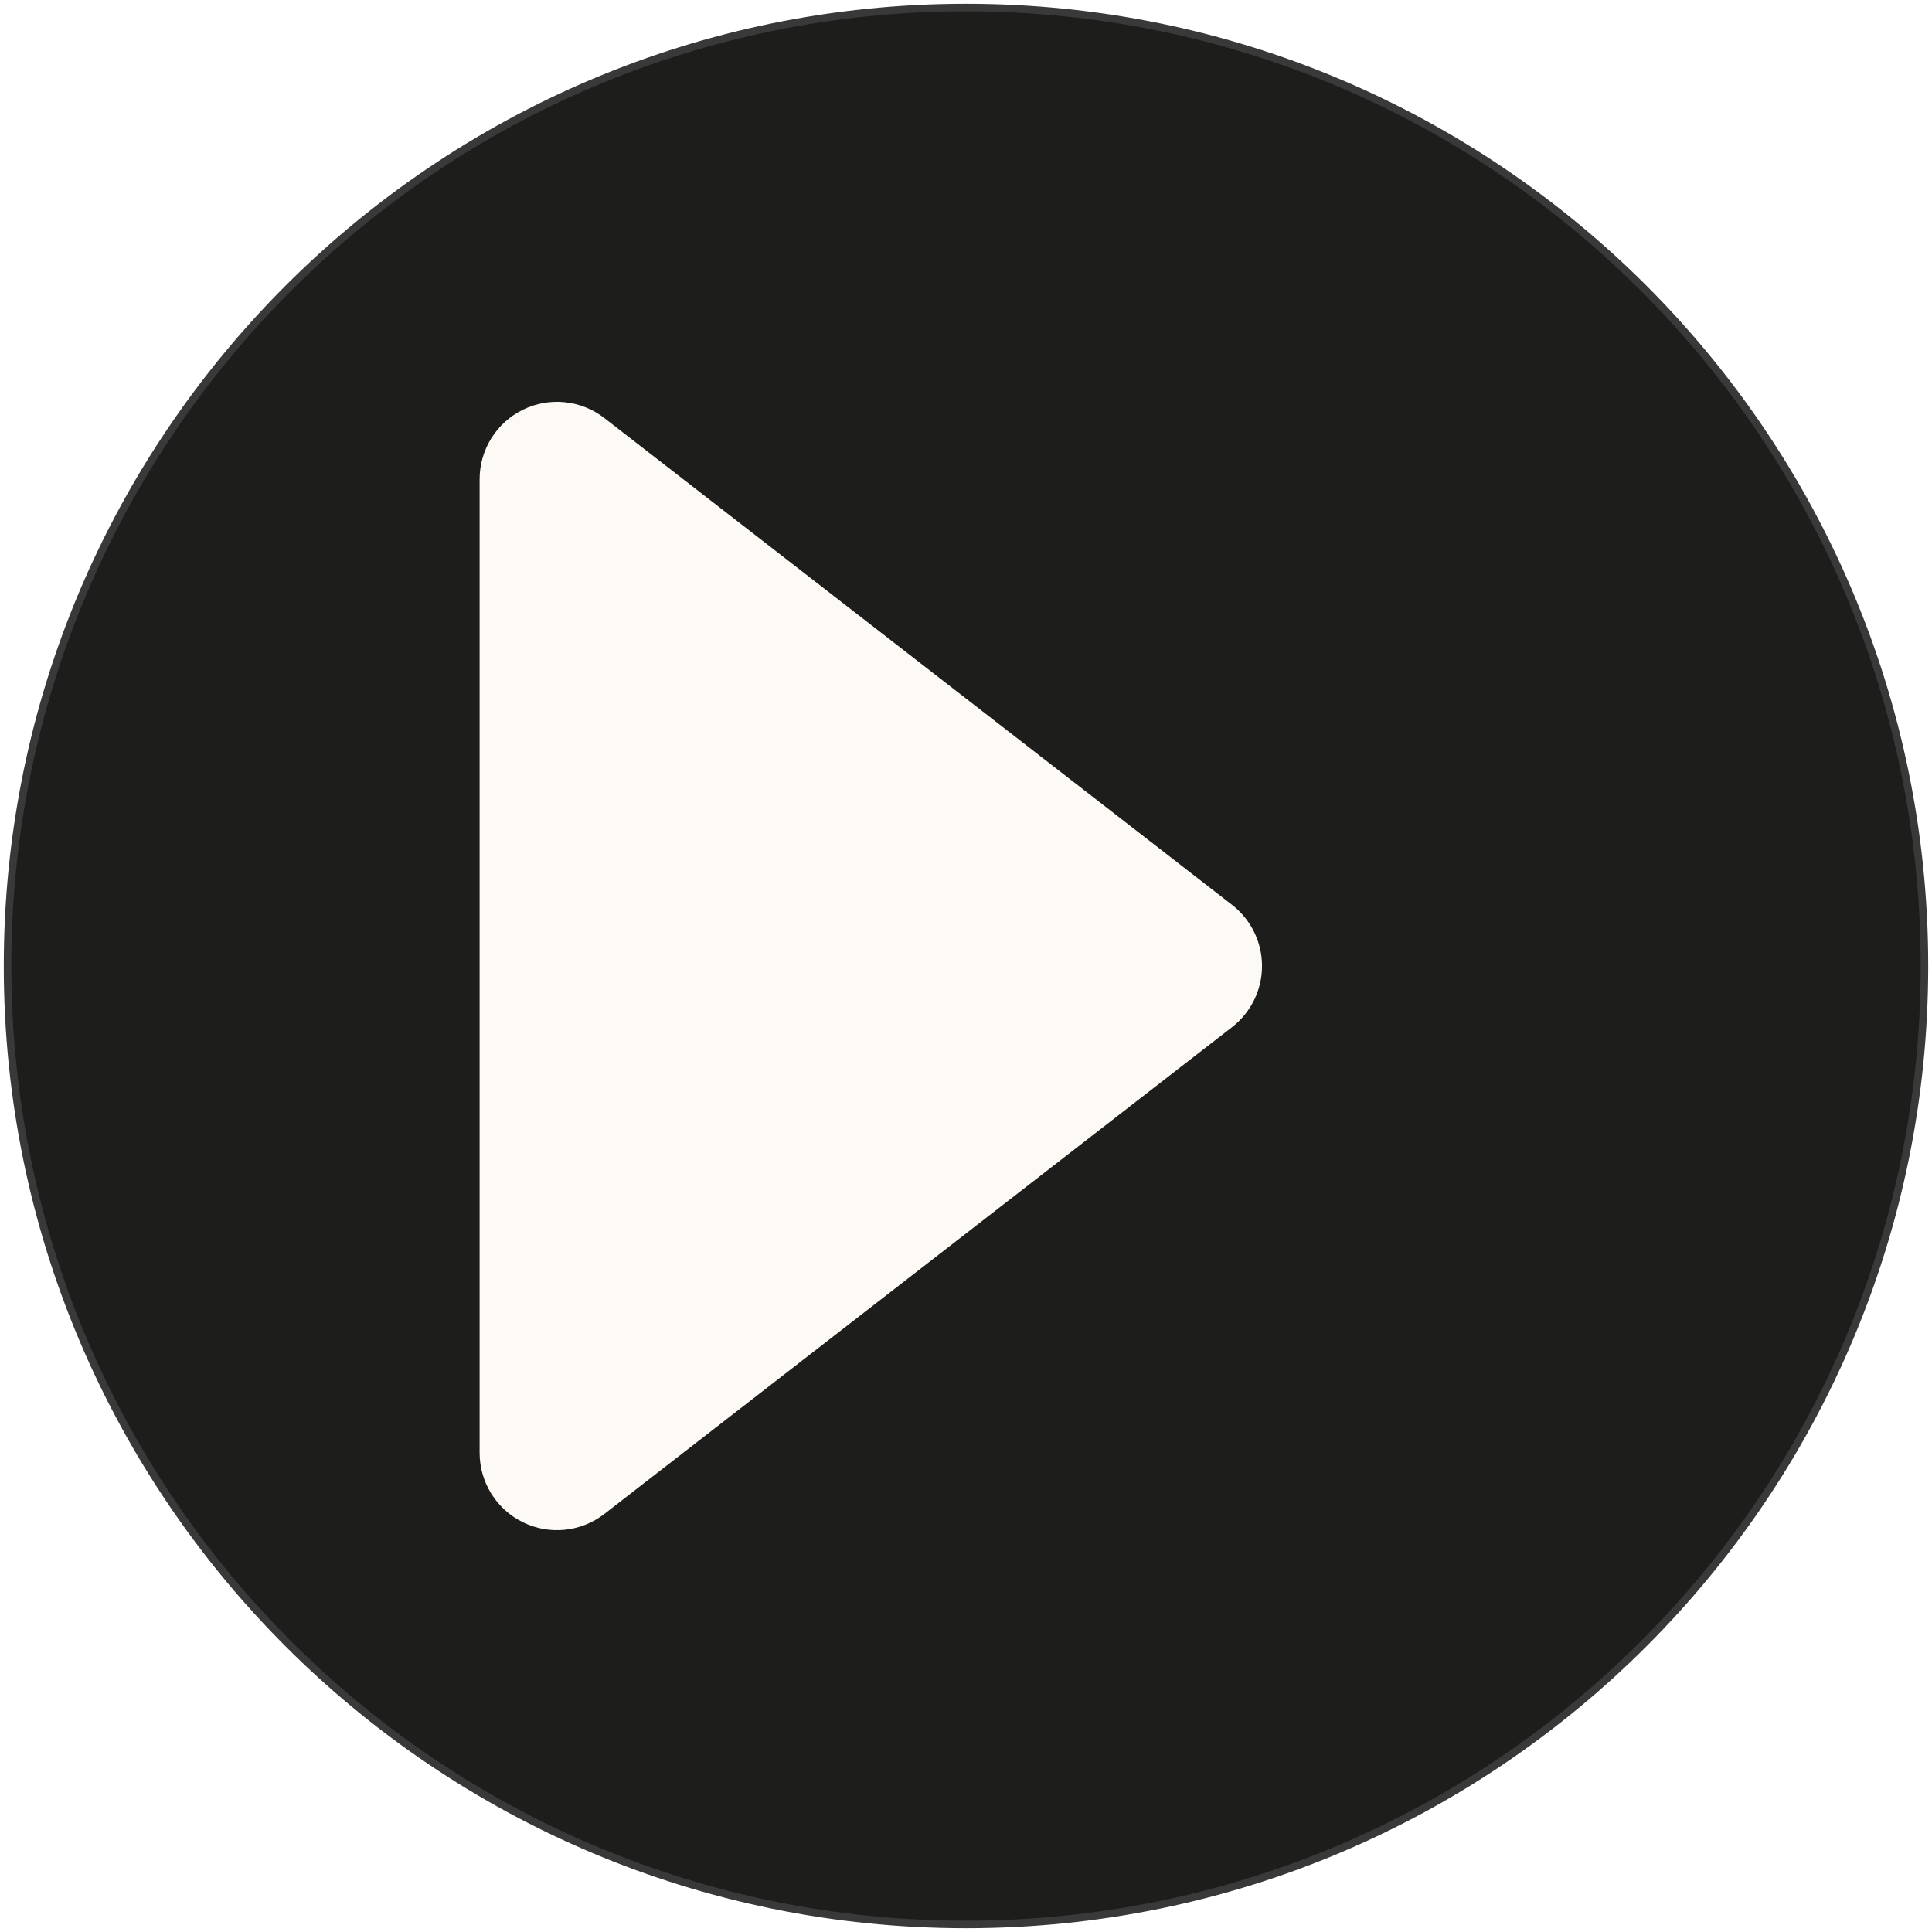
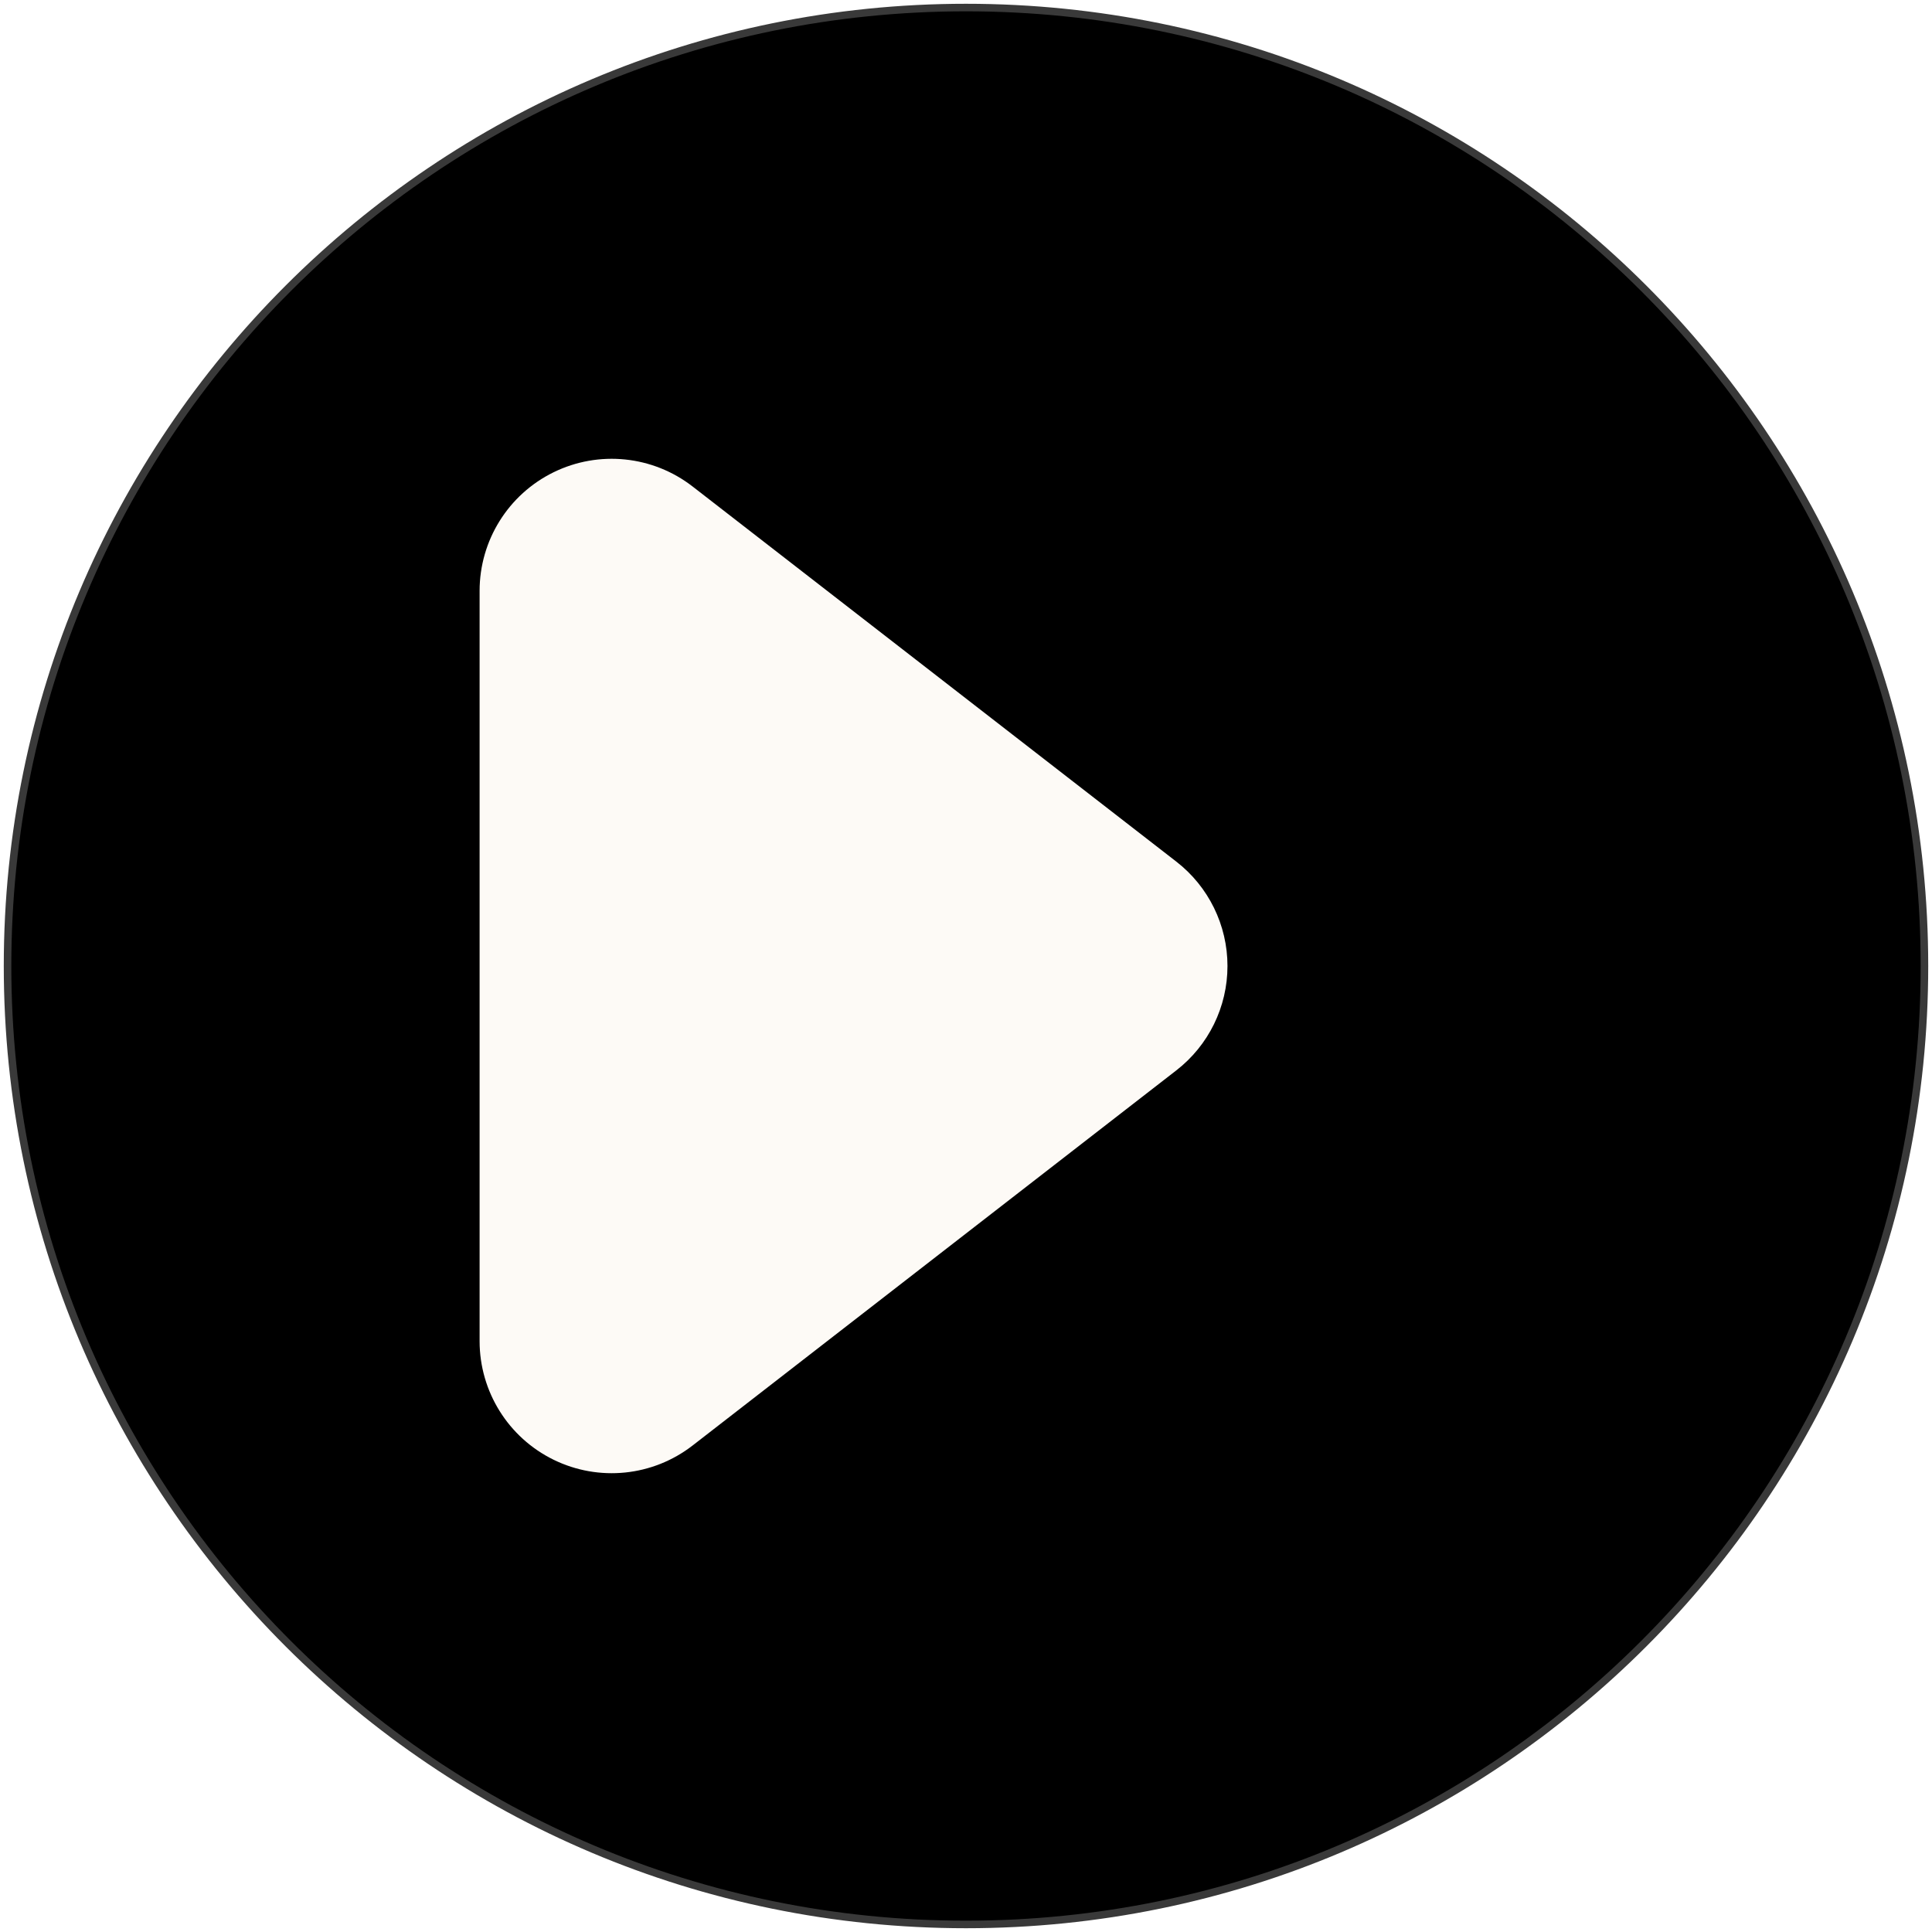
<svg xmlns="http://www.w3.org/2000/svg" viewBox="0 0 512 512" width="512" height="512" role="img" aria-label="Niango">
-   <path fill="#1D1D1C" stroke="#393939" stroke-width="2" vector-effect="non-scaling-stroke" d="M 256 2 A 254 254 0 1 0 256 510 A 254 254 0 1 0 256 2 Z" />
-   <path fill="#FDFAF6" d="M 127.10 126.99 A 20.5 20.5 0 0 1 160.16 110.79 L 326.51 239.80 A 20.5 20.5 0 0 1 326.51 272.20 L 160.16 401.21 A 20.5 20.5 0 0 1 127.10 385.01 Z" />
+   <path fill="#000000" stroke="#393939" stroke-width="2" vector-effect="non-scaling-stroke" d="M 256 2 A 254 254 0 1 0 256 510 A 254 254 0 1 0 256 2 Z" />
+   <path fill="#FDFAF6" d="M 127.10 156.59 A 35 35 0 0 1 183.55 128.93 L 311.74 228.34 A 35 35 0 0 1 311.74 283.66 L 183.55 383.07 A 35 35 0 0 1 127.10 355.41 Z" />
</svg>
